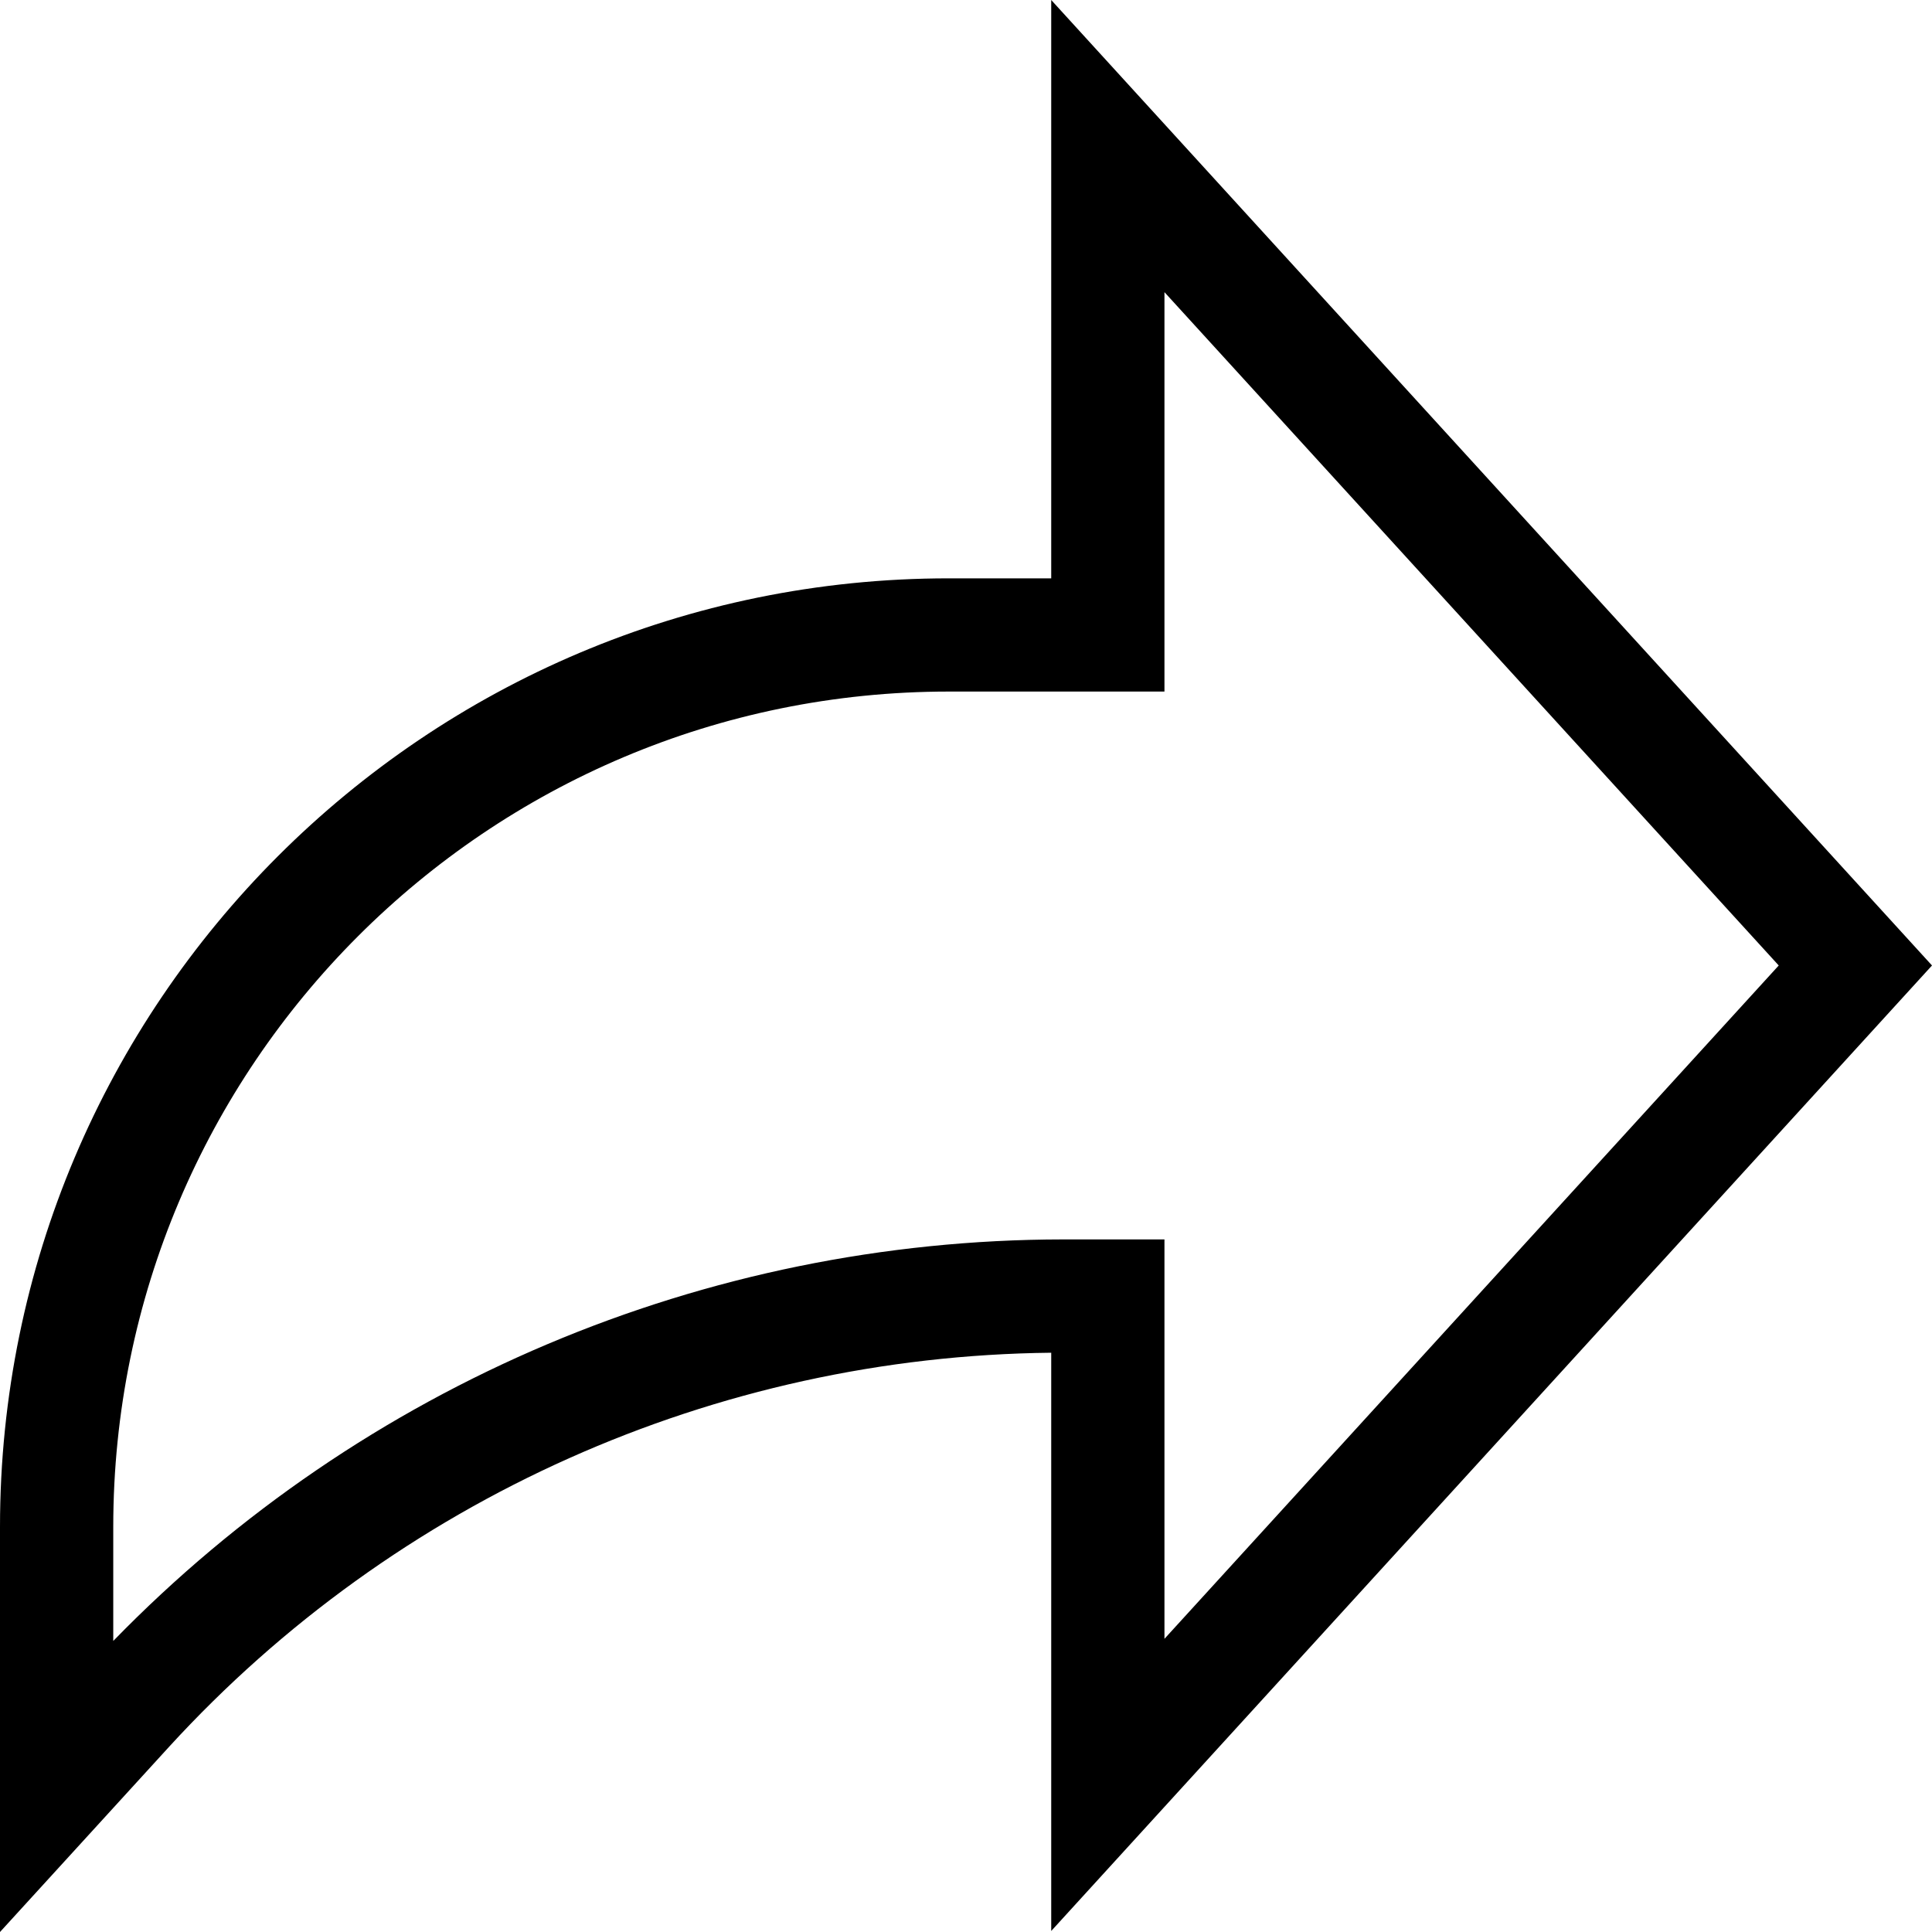
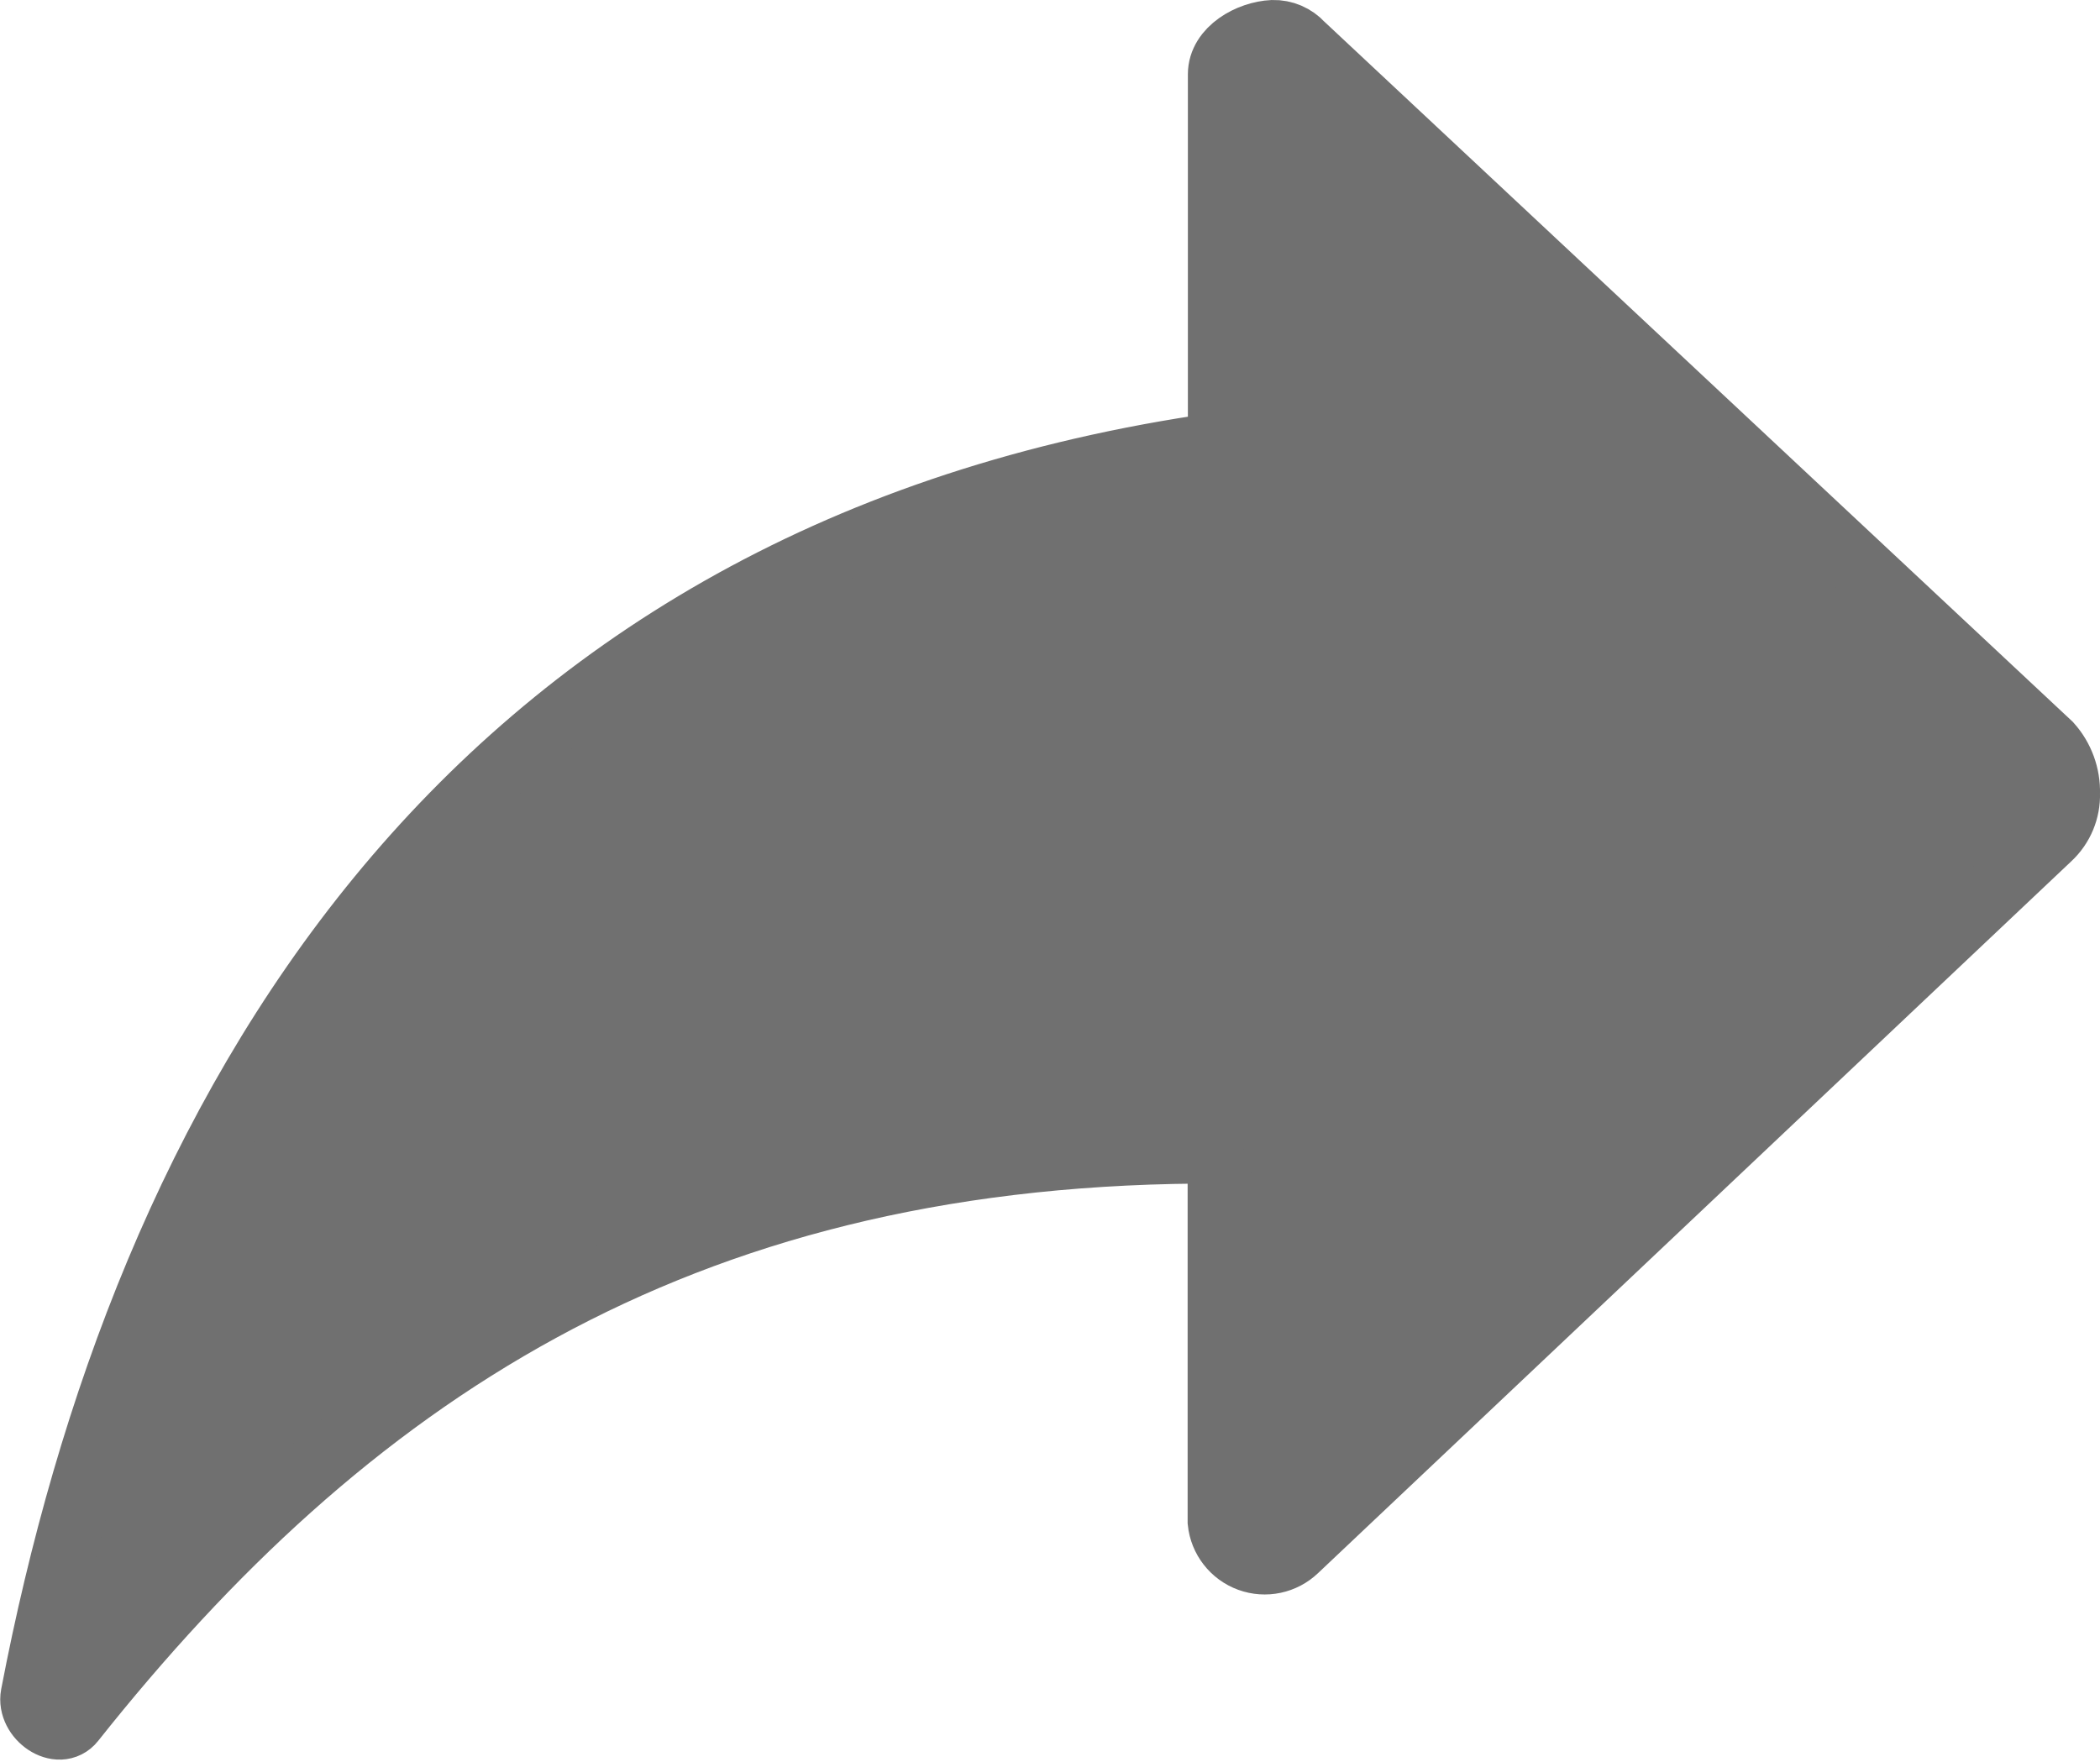
- <svg xmlns="http://www.w3.org/2000/svg" width="100" height="100" viewBox="0 0 100 100">
-   <path d="M100,49.973,54.411,0V29.935h-5.3A49.107,49.107,0,0,0,0,79.034V100l8.749-9.583a62.793,62.793,0,0,1,45.662-20.4V99.947ZM5.862,84.935v-5.9A43.245,43.245,0,0,1,49.115,35.795H60.272V15.122L92.067,49.973,60.272,84.825V64.152H55.013A68.671,68.671,0,0,0,5.862,84.935Zm0,0" transform="translate(0)" />
+ <svg xmlns="http://www.w3.org/2000/svg" width="33.004" height="27.69" viewBox="0 0 33.004 27.69">
+   <path id="Icon_ionic-ios-share-alt" data-name="Icon ionic-ios-share-alt" d="M36.218,17.948l-11.756-11A.6.6,0,0,0,24,6.75c-.367.017-.833.275-.833.667v5.516a.356.356,0,0,1-.3.342C11.173,15.065,6.249,23.813,4.508,32.895c-.067.358.417.692.642.408,4.266-5.374,9.456-8.882,17.663-8.948a.412.412,0,0,1,.35.4v5.416a.715.715,0,0,0,1.208.442L36.21,19.423a.92.92,0,0,0,.292-.7A1.116,1.116,0,0,0,36.218,17.948Z" transform="translate(-3.998 -6.25)" fill="#707070" stroke="#707070" stroke-width="1" />
</svg>
